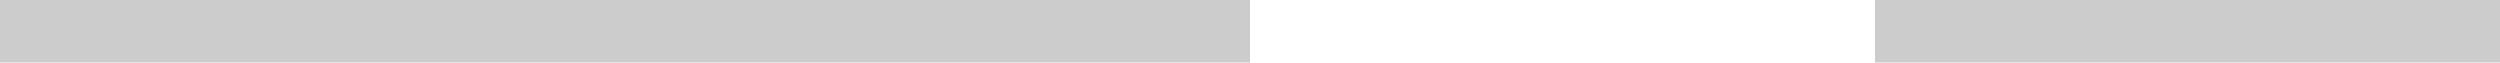
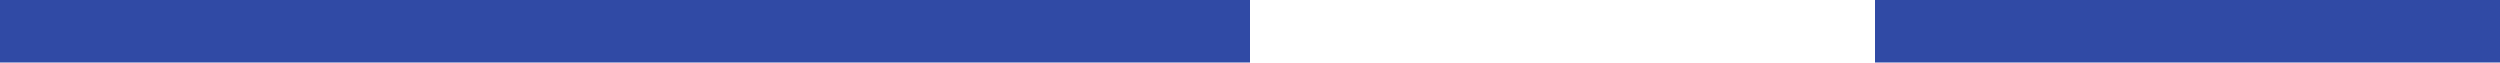
<svg xmlns="http://www.w3.org/2000/svg" width="80" height="2" viewBox="0 0 80 2" fill="none">
-   <line x1="60" y1="1" x2="80" y2="1" stroke="#CCCCCC" stroke-width="2" />
-   <line x1="-0" y1="1" x2="40" y2="1" stroke="#CCCCCC" stroke-width="2" />
+   <line x1="60" y1="1" x2="80" y2="1" stroke="#304AA5" stroke-width="2" />
+   <line x1="-0" y1="1" x2="40" y2="1" stroke="#304AA5" stroke-width="2" />
</svg>
